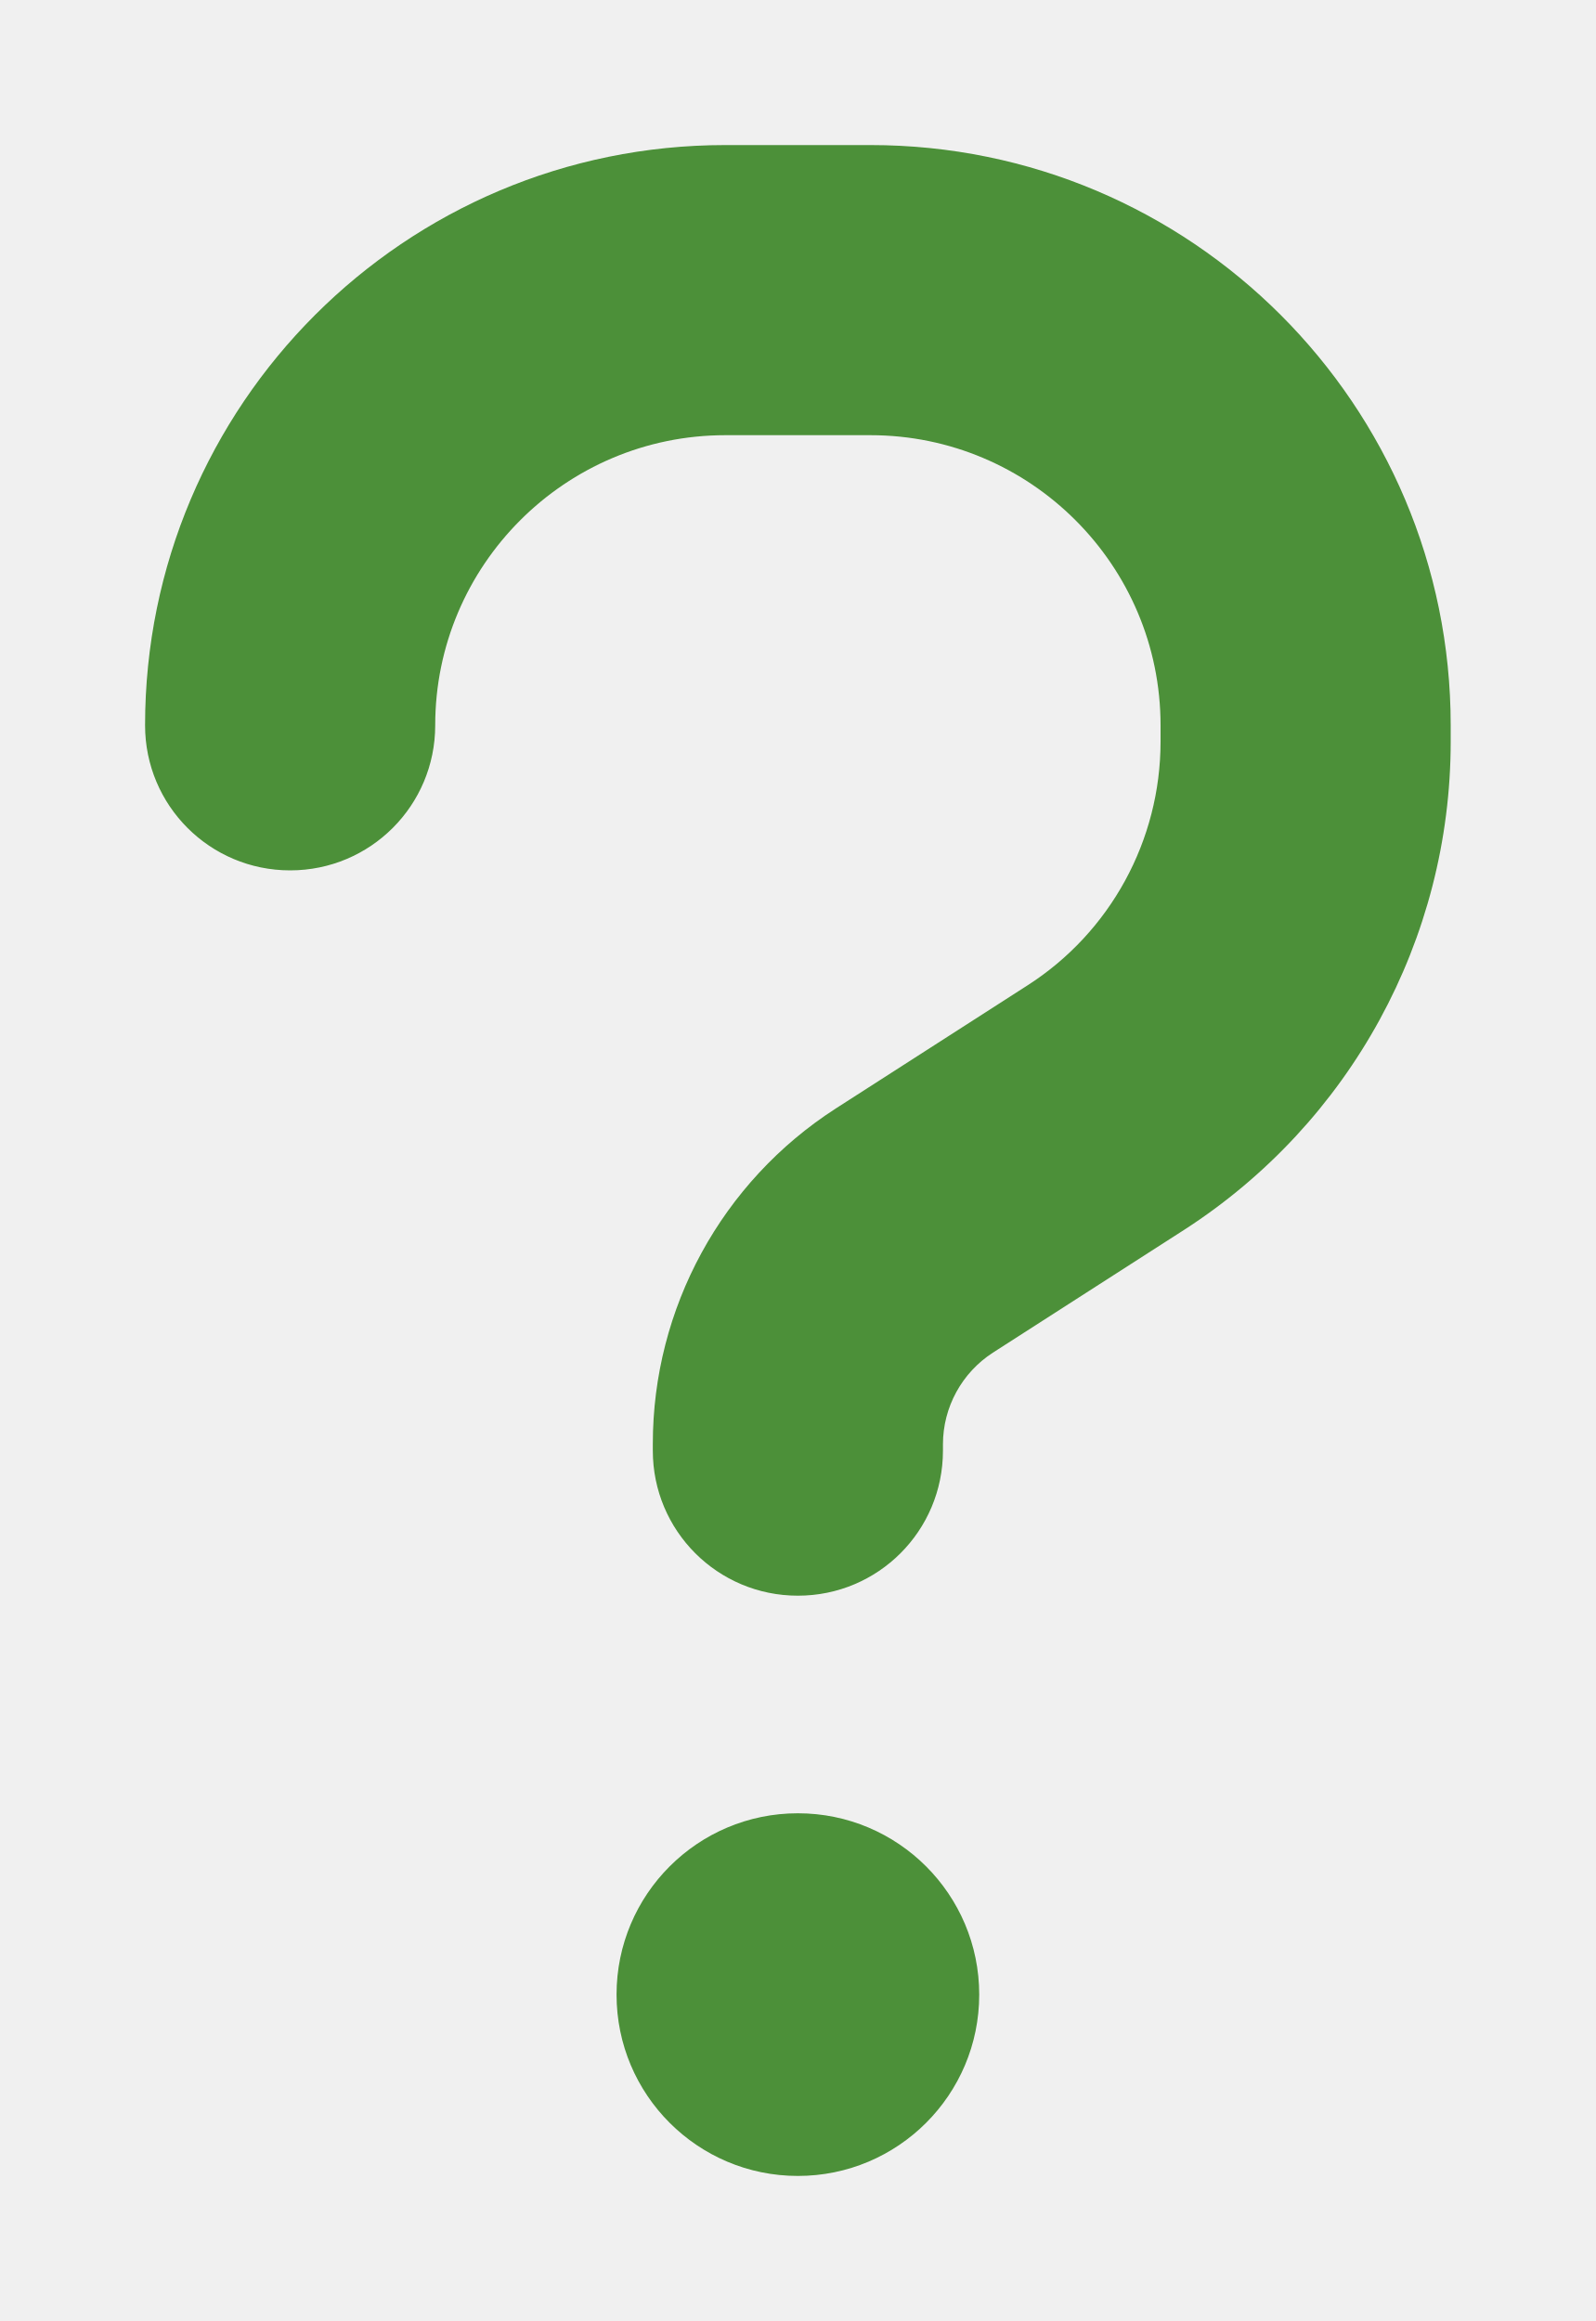
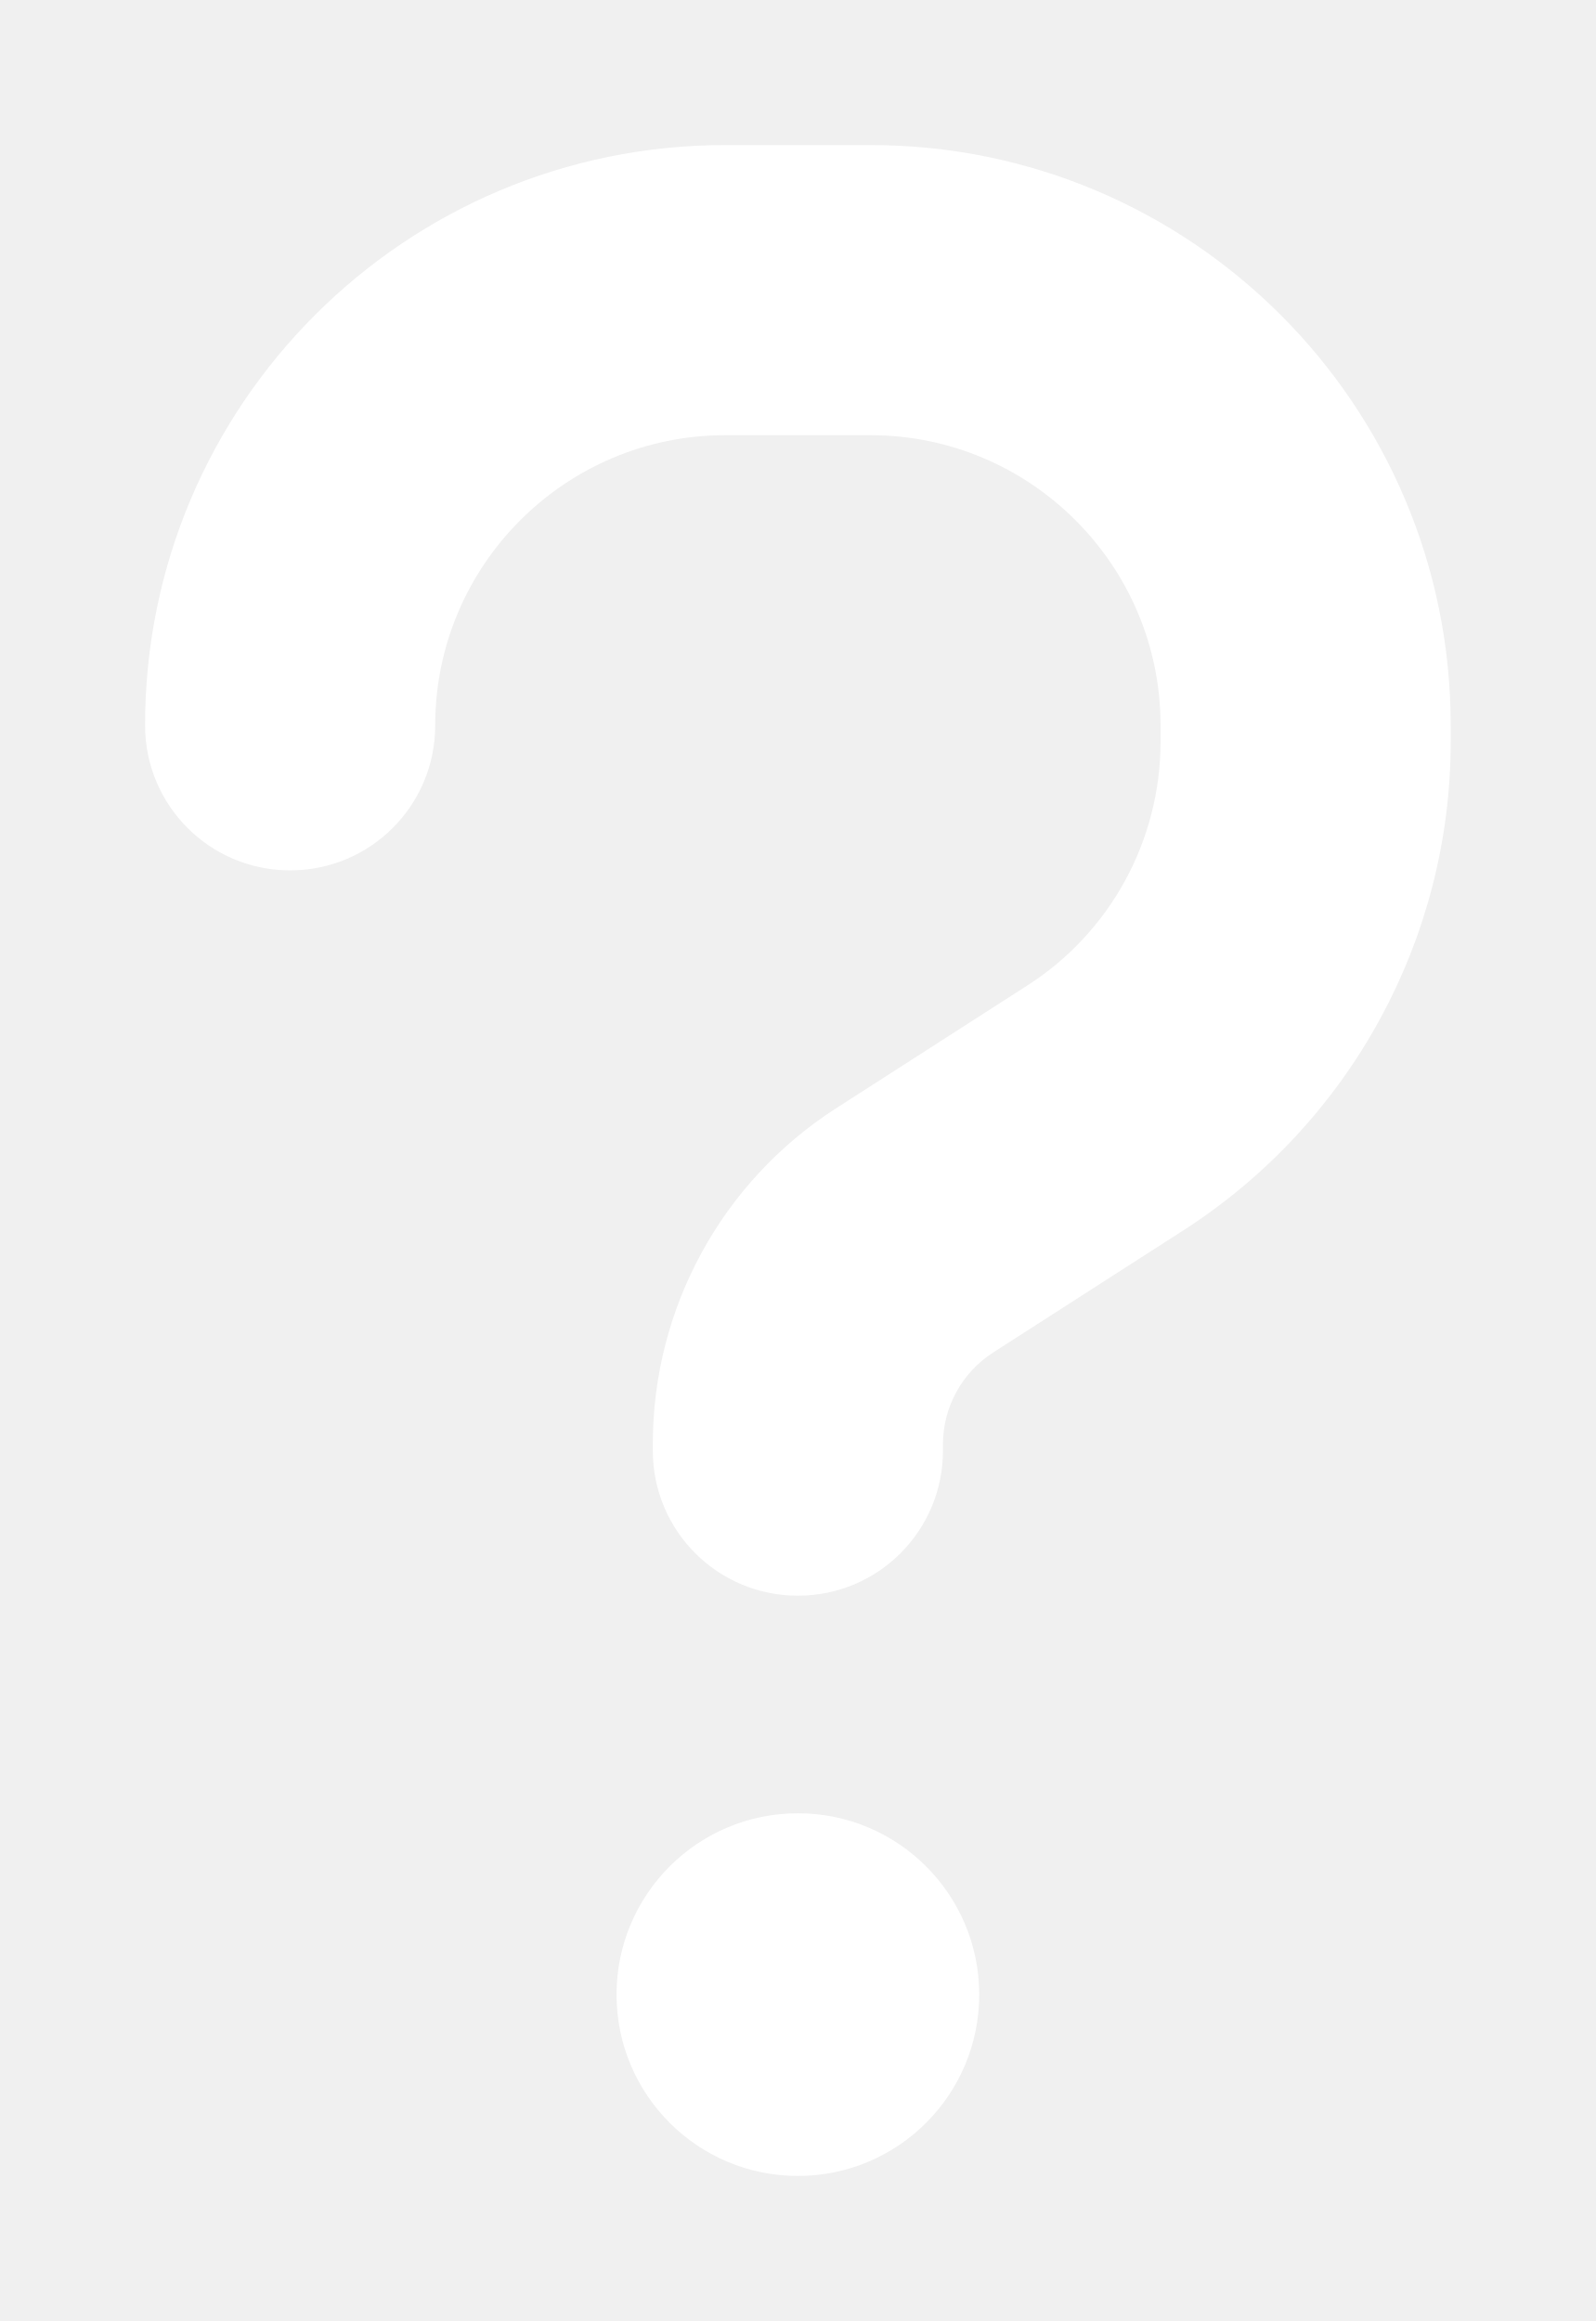
<svg xmlns="http://www.w3.org/2000/svg" viewBox="0 0 320 512" width="22px" height="32px">
-   <path fill="#4c9039" d="M80 160c0-35.3 28.7-64 64-64h32c35.3 0 64 28.7 64 64v3.6c0 21.8-11.1 42.1-29.4 53.8l-42.2 27.1c-25.2 16.2-40.4 44.1-40.4 74V320c0 17.7 14.3 32 32 32s32-14.3 32-32v-1.4c0-8.2 4.2-15.8 11-20.2l42.2-27.1c36.6-23.6 58.8-64.1 58.8-107.7V160c0-70.7-57.3-128-128-128H144C73.3 32 16 89.3 16 160c0 17.7 14.3 32 32 32s32-14.3 32-32zm80 320a40 40 0 1 0 0-80 40 40 0 1 0 0 80z" />
+   <path fill="white" d="M80 160c0-35.3 28.7-64 64-64h32c35.3 0 64 28.7 64 64v3.6c0 21.8-11.1 42.1-29.4 53.8l-42.2 27.1c-25.2 16.2-40.4 44.1-40.4 74V320c0 17.7 14.3 32 32 32s32-14.3 32-32v-1.4c0-8.2 4.2-15.8 11-20.2l42.2-27.1c36.6-23.6 58.8-64.1 58.8-107.7V160c0-70.7-57.3-128-128-128H144C73.3 32 16 89.3 16 160c0 17.7 14.3 32 32 32s32-14.3 32-32zm80 320a40 40 0 1 0 0-80 40 40 0 1 0 0 80z" />
</svg>
